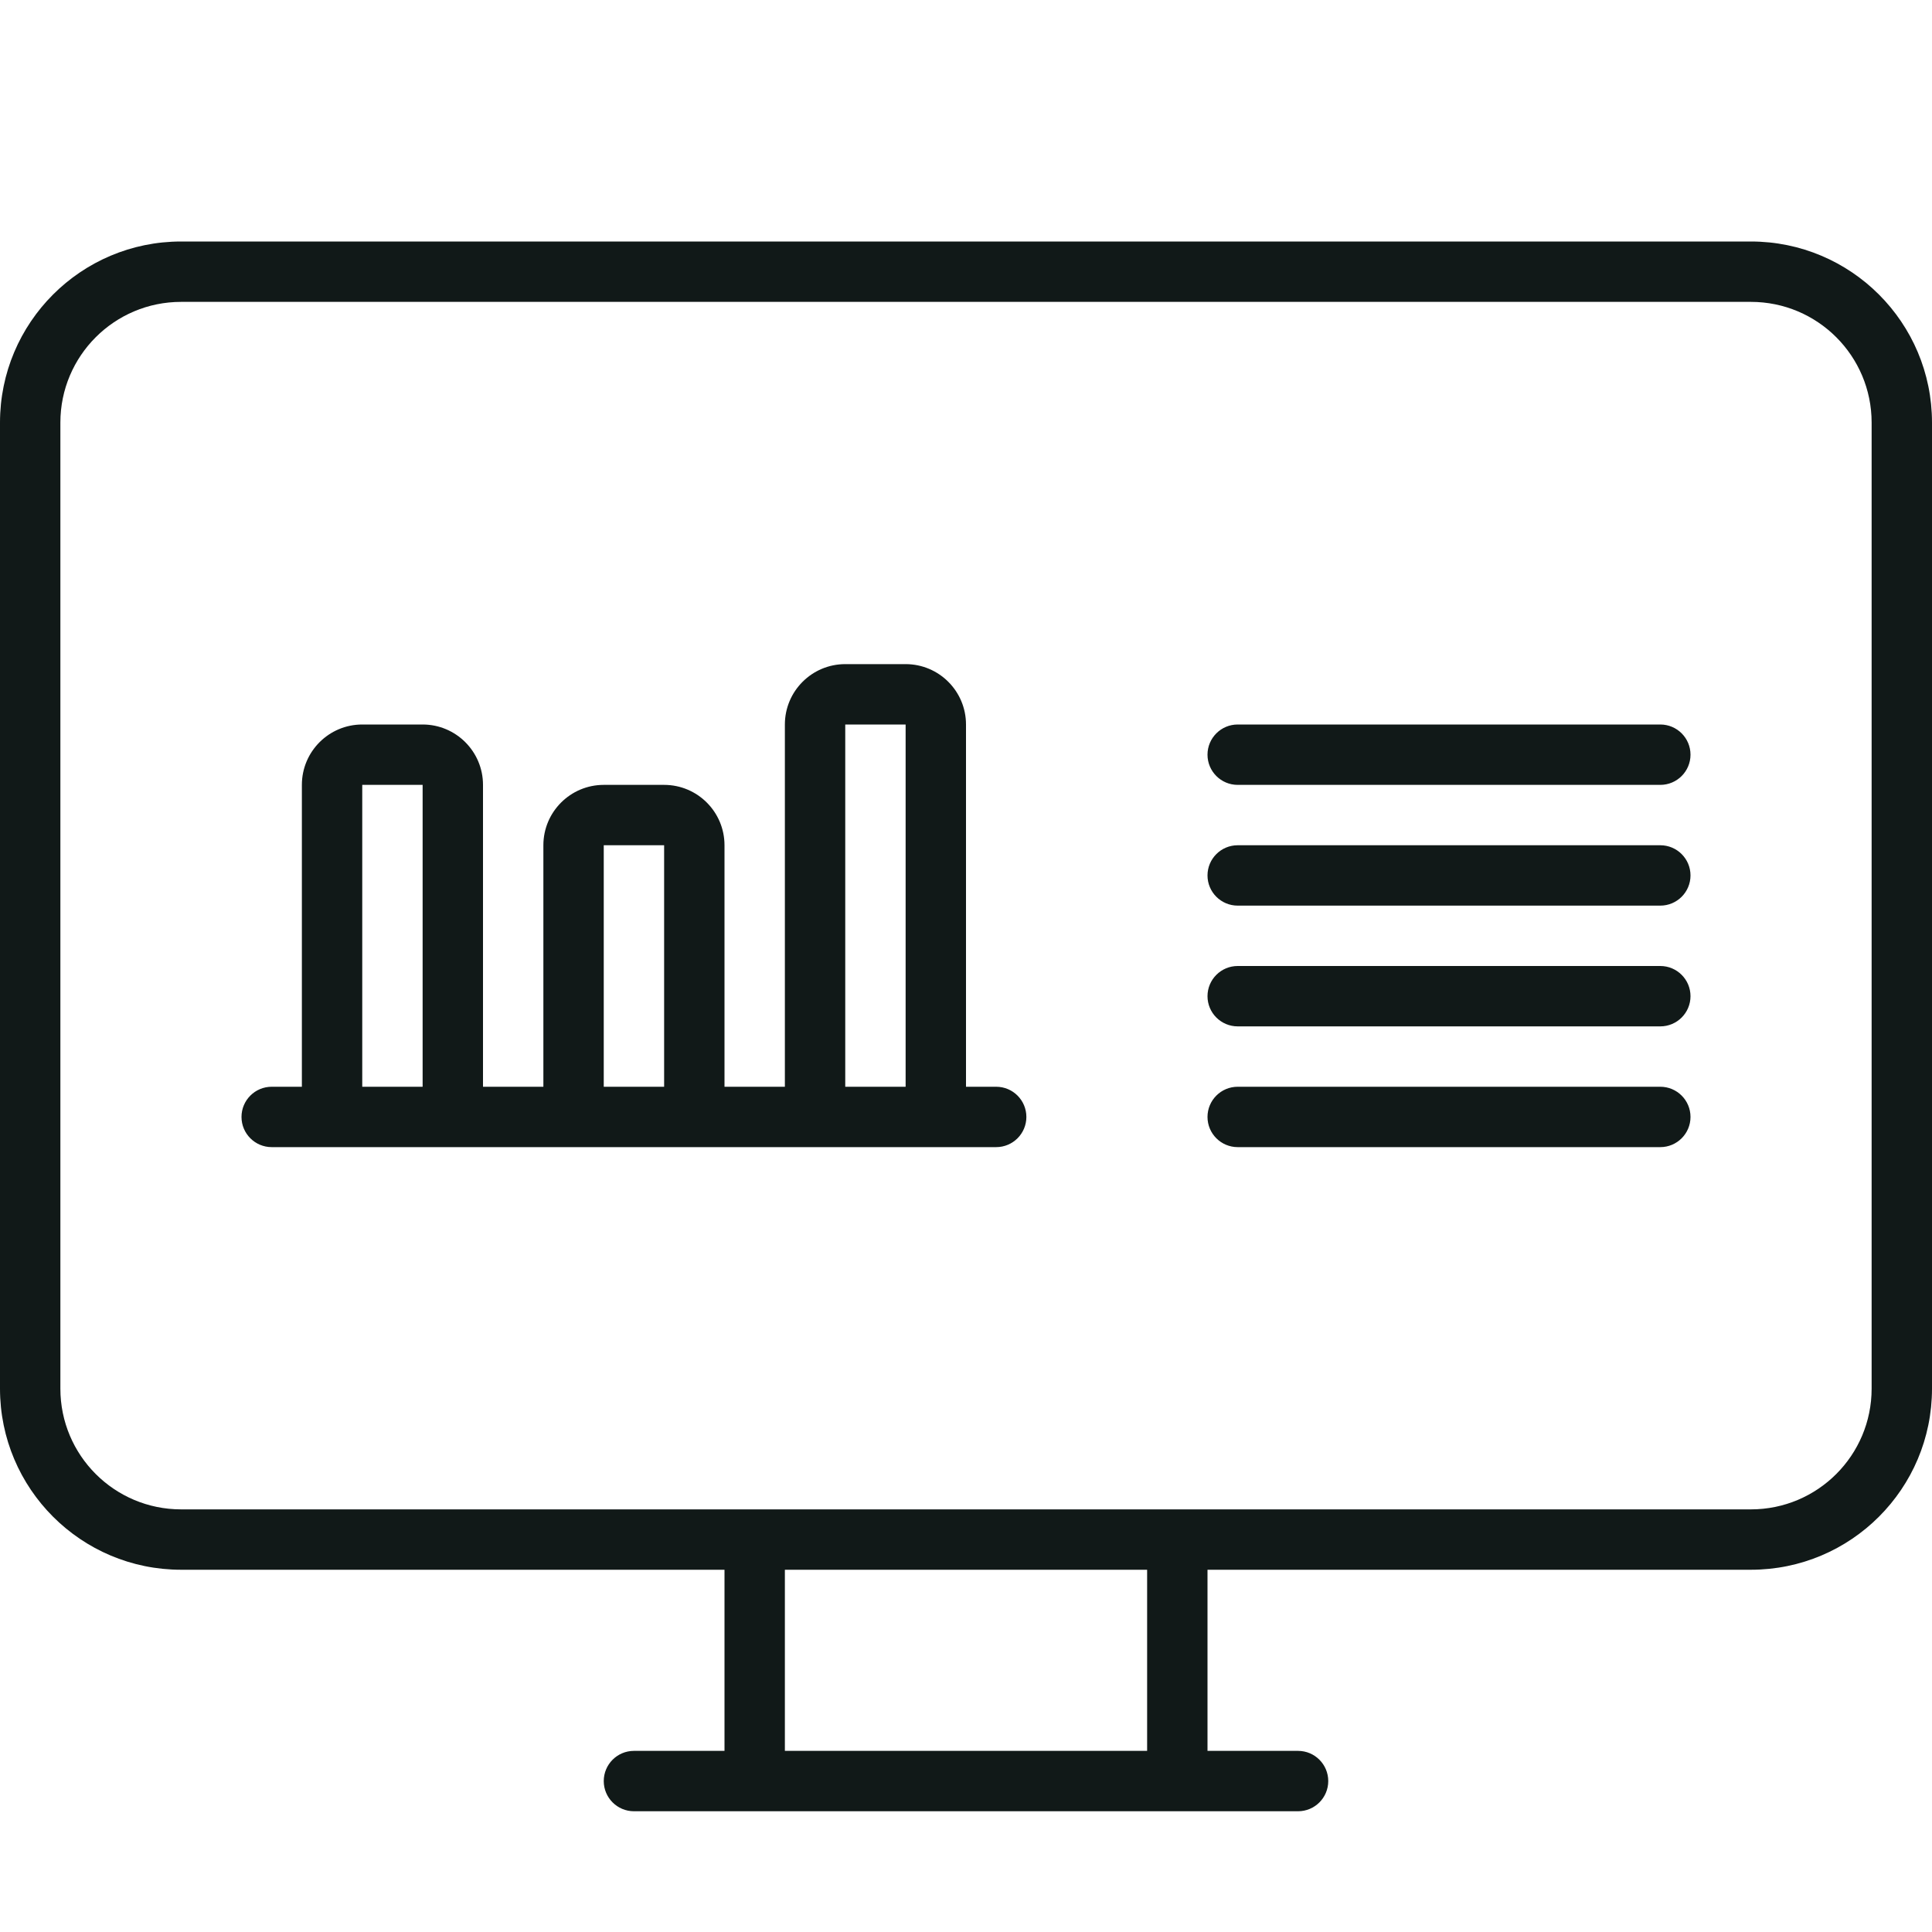
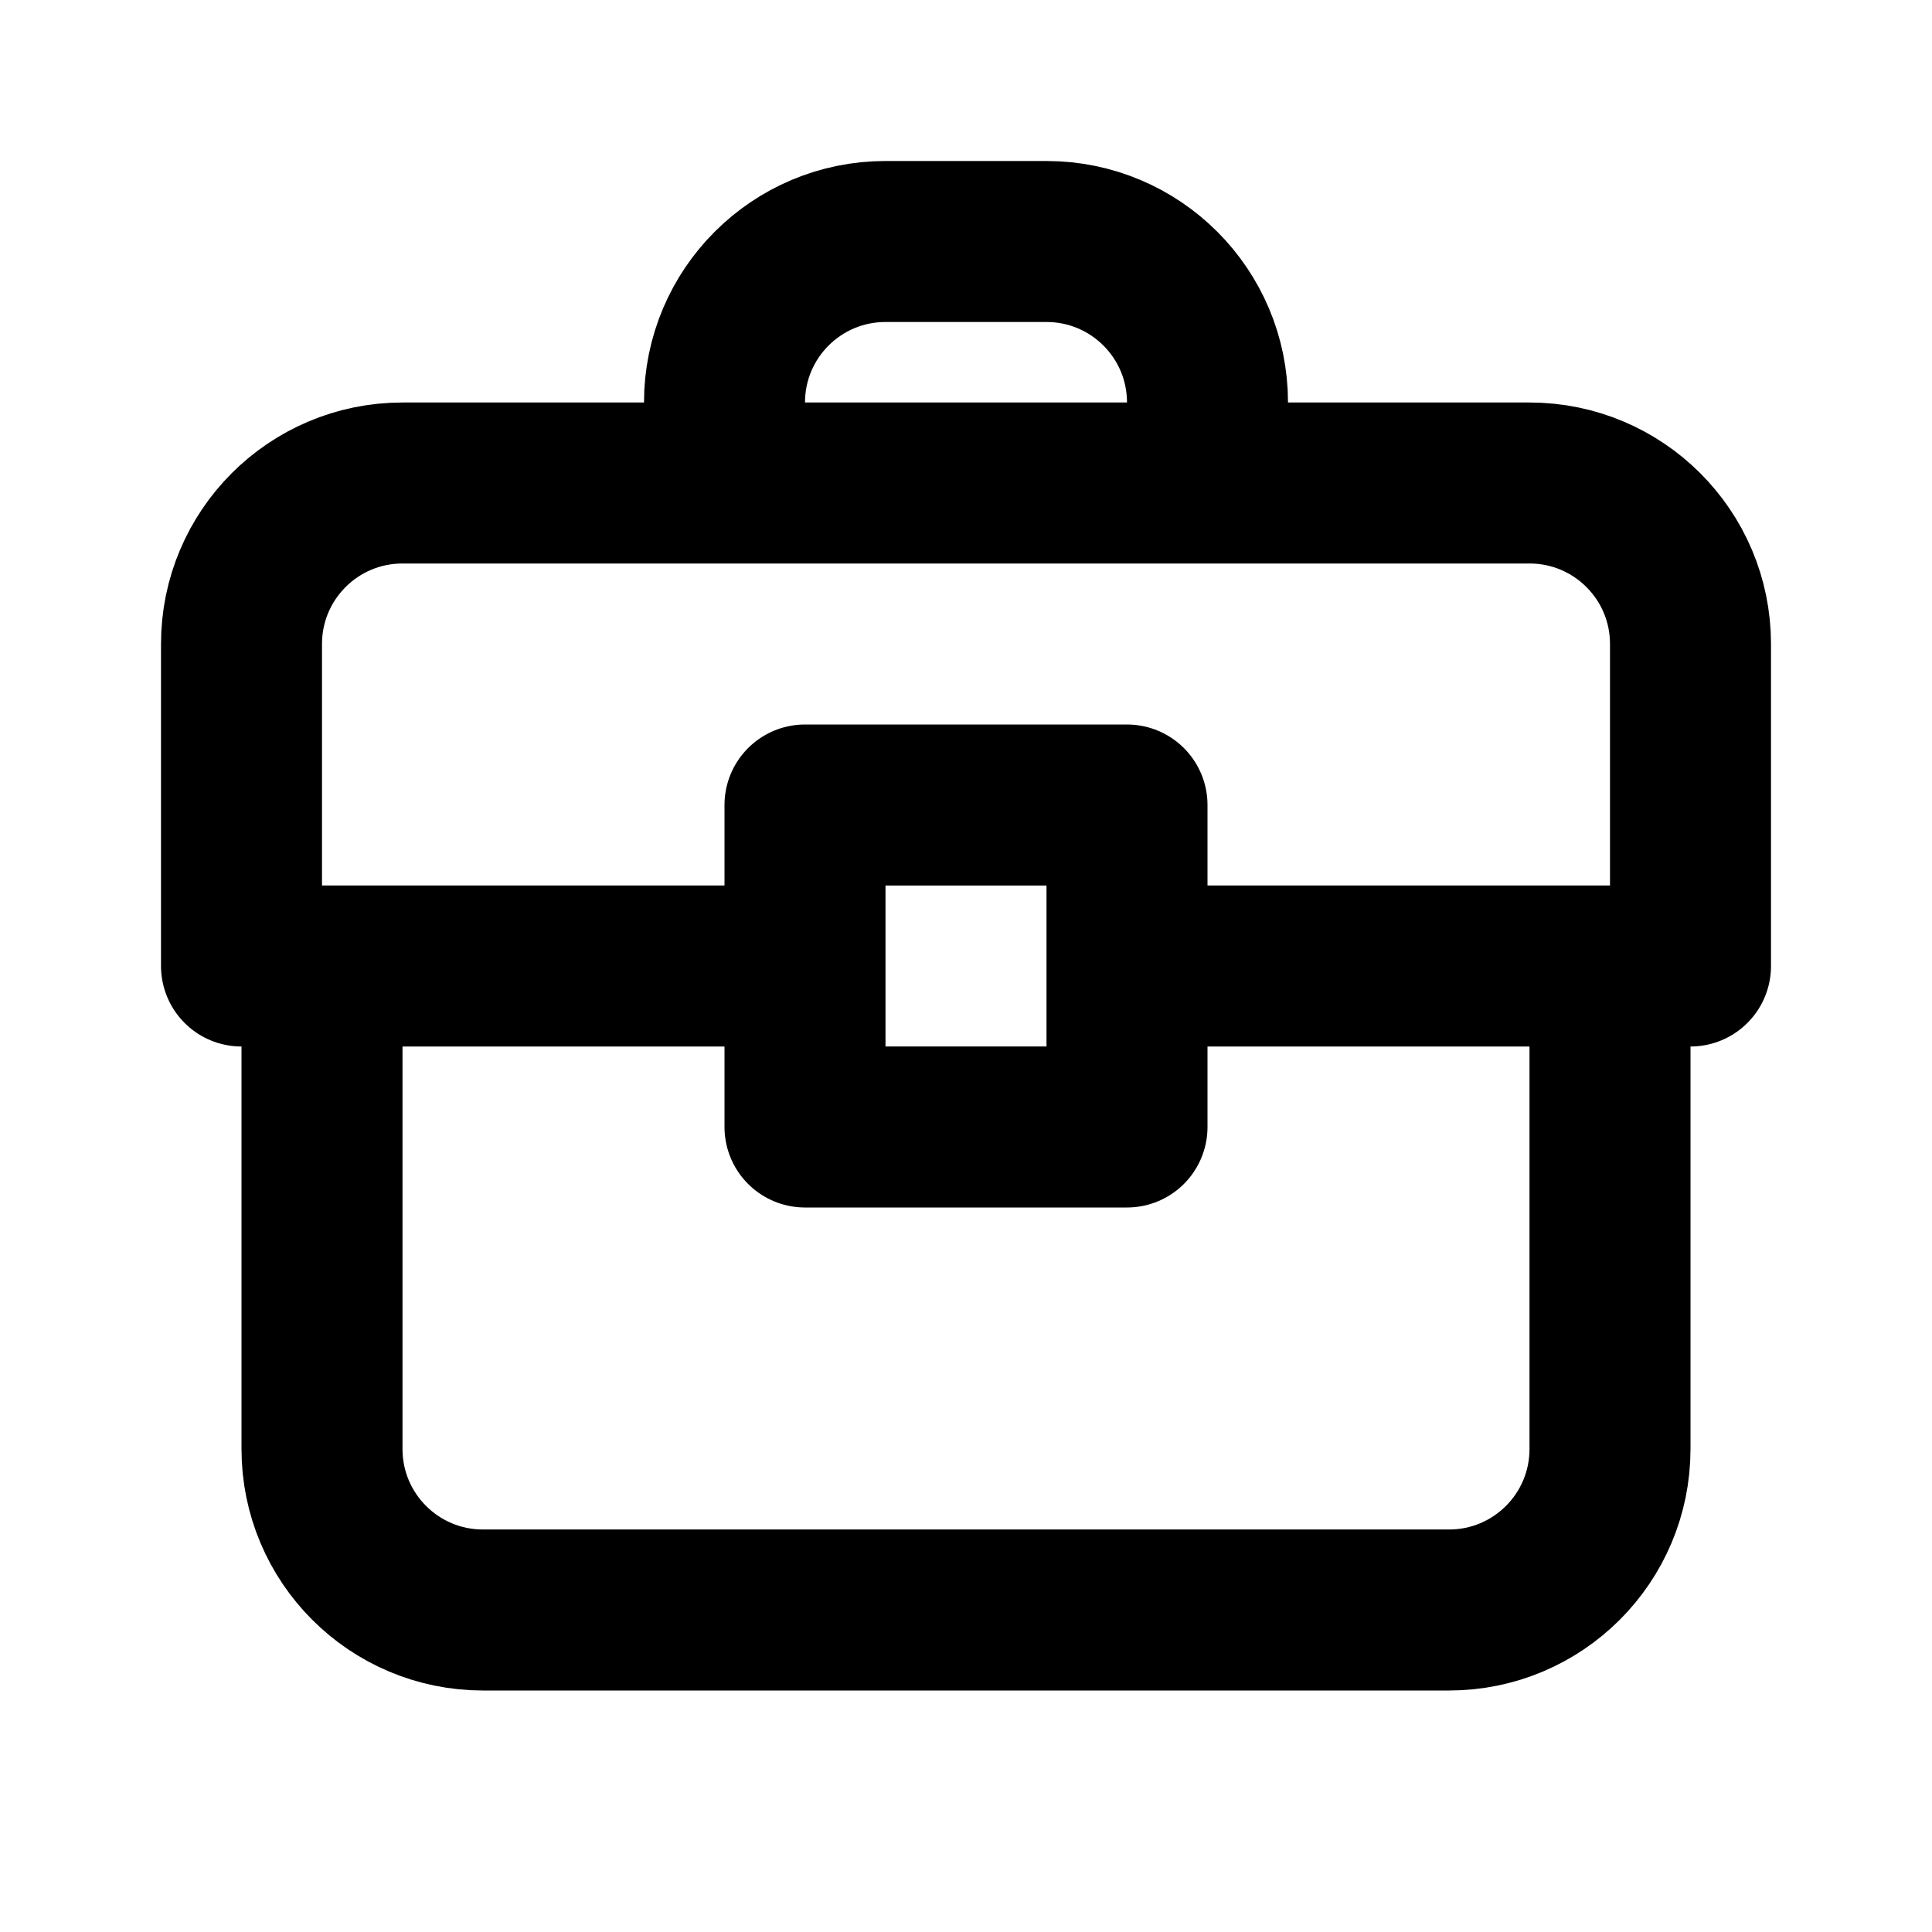
- <svg xmlns="http://www.w3.org/2000/svg" version="1.1" id="Uploaded to svgrepo.com" width="800px" height="800px" viewBox="0 0 32 32" xml:space="preserve">
-   <style type="text/css">
- 	.feather_een{fill:#111918;}
- 	.st0{fill:#0B1719;}
- </style>
-   <path class="feather_een" d="M20,12.5L20,12.5c0,0.276,0.224,0.5,0.5,0.5h7c0.276,0,0.5-0.224,0.5-0.5v0c0-0.276-0.224-0.5-0.5-0.5  h-7C20.224,12,20,12.224,20,12.5z M20.5,15h7c0.276,0,0.5-0.224,0.5-0.5v0c0-0.276-0.224-0.5-0.5-0.5h-7c-0.276,0-0.5,0.224-0.5,0.5  v0C20,14.776,20.224,15,20.5,15z M20.5,17h7c0.276,0,0.5-0.224,0.5-0.5l0,0c0-0.276-0.224-0.5-0.5-0.5h-7  c-0.276,0-0.5,0.224-0.5,0.5l0,0C20,16.776,20.224,17,20.5,17z M20.5,19h7c0.276,0,0.5-0.224,0.5-0.5l0,0c0-0.276-0.224-0.5-0.5-0.5  h-7c-0.276,0-0.5,0.224-0.5,0.5l0,0C20,18.776,20.224,19,20.5,19z M16,18v-6c0-0.552-0.448-1-1-1h-1c-0.552,0-1,0.448-1,1v6h-1v-4  c0-0.552-0.448-1-1-1h-1c-0.552,0-1,0.448-1,1v4H8v-5c0-0.552-0.448-1-1-1H6c-0.552,0-1,0.448-1,1v5H4.5C4.224,18,4,18.224,4,18.5  l0,0C4,18.776,4.224,19,4.5,19h12c0.276,0,0.5-0.224,0.5-0.5l0,0c0-0.276-0.224-0.5-0.5-0.5H16z M7,18H6v-5h1V18z M11,18h-1v-4h1V18  z M15,18h-1v-6h1V18z M29,4H3C1.343,4,0,5.343,0,7v16c0,1.657,1.343,3,3,3h9v3h-1.5c-0.276,0-0.5,0.224-0.5,0.5l0,0  c0,0.276,0.224,0.5,0.5,0.5h11c0.276,0,0.5-0.224,0.5-0.5l0,0c0-0.276-0.224-0.5-0.5-0.5H20v-3h9c1.657,0,3-1.343,3-3V7  C32,5.343,30.657,4,29,4z M19,29h-6v-3h6V29z M31,23c0,1.105-0.895,2-2,2H3c-1.105,0-2-0.895-2-2V7c0-1.105,0.895-2,2-2h26  c1.105,0,2,0.895,2,2V23z" />
+ <svg xmlns="http://www.w3.org/2000/svg" width="800px" height="800px" viewBox="0 0 24 24" fill="none">
+   <path d="M4 12H3V8C3 6.895 3.895 6 5 6H9M4 12V18C4 19.105 4.895 20 6 20H18C19.105 20 20 19.105 20 18V12M4 12H10M20 12H21V8C21 6.895 20.105 6 19 6H15M20 12H14M14 12V10H10V12M14 12V14H10V12M9 6V5C9 3.895 9.895 3 11 3H13C14.105 3 15 3.895 15 5V6M9 6H15" stroke="#000000" stroke-width="2" stroke-linecap="round" stroke-linejoin="round" />
</svg>
